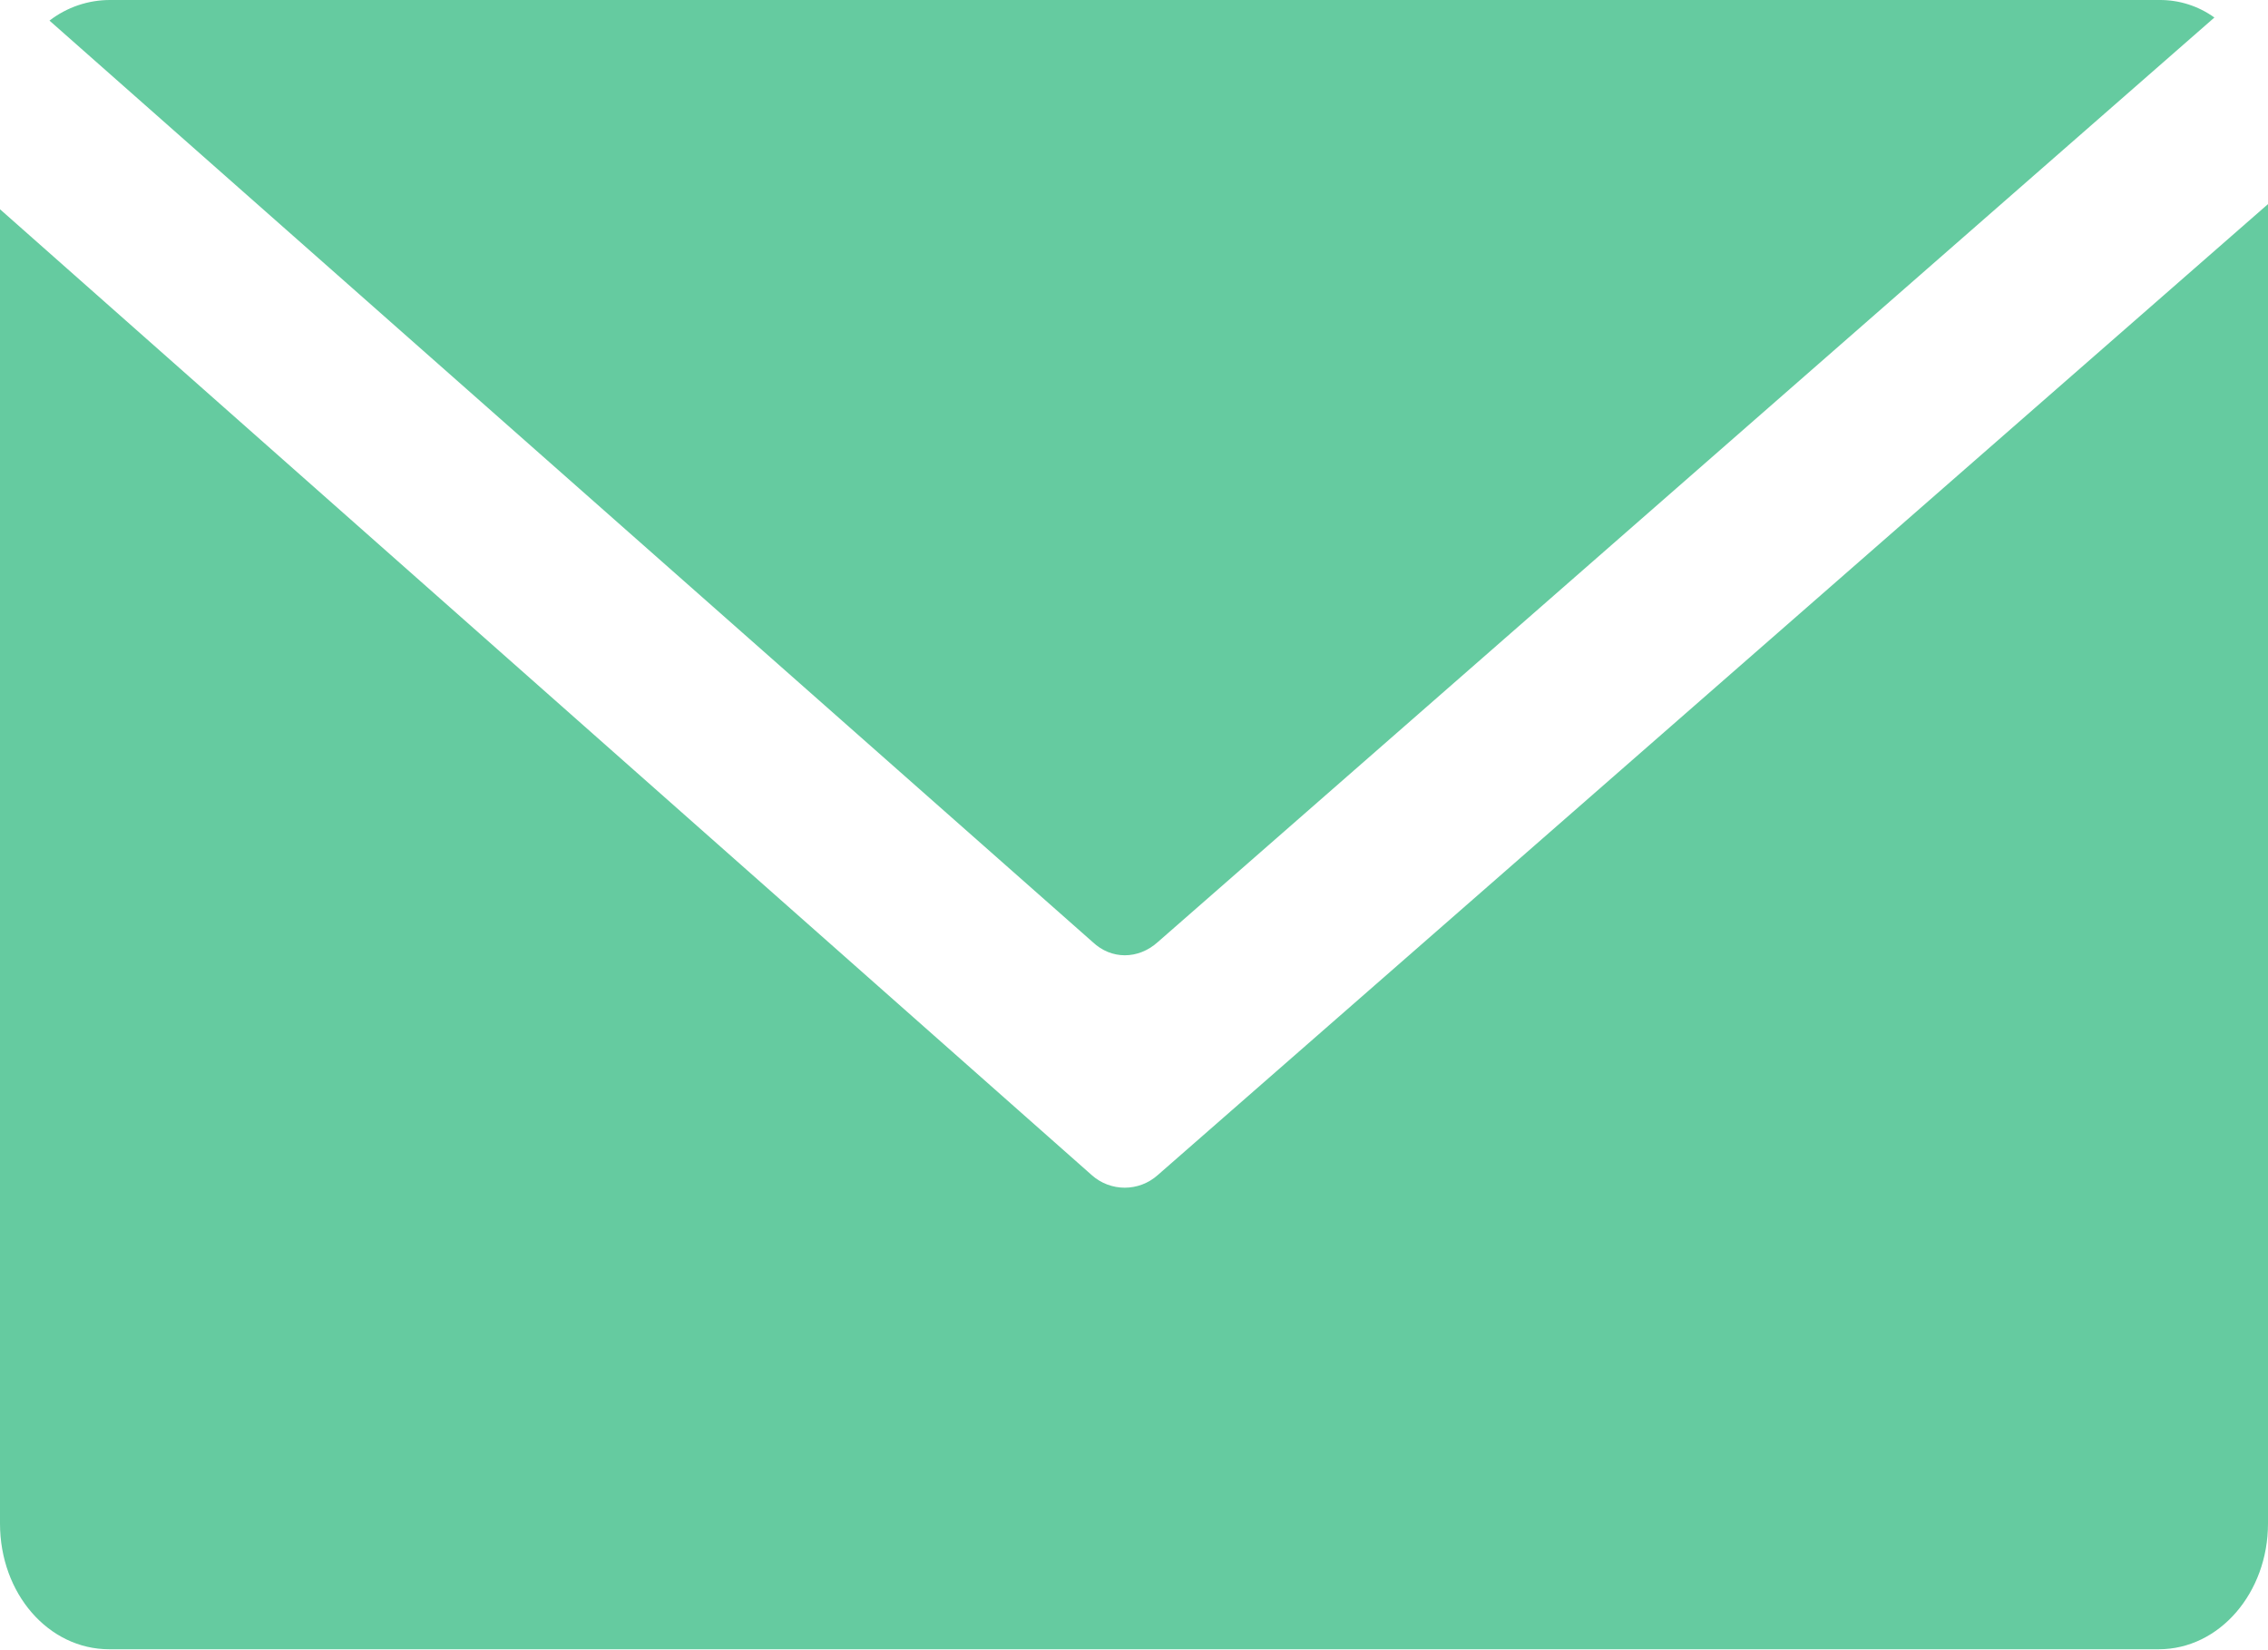
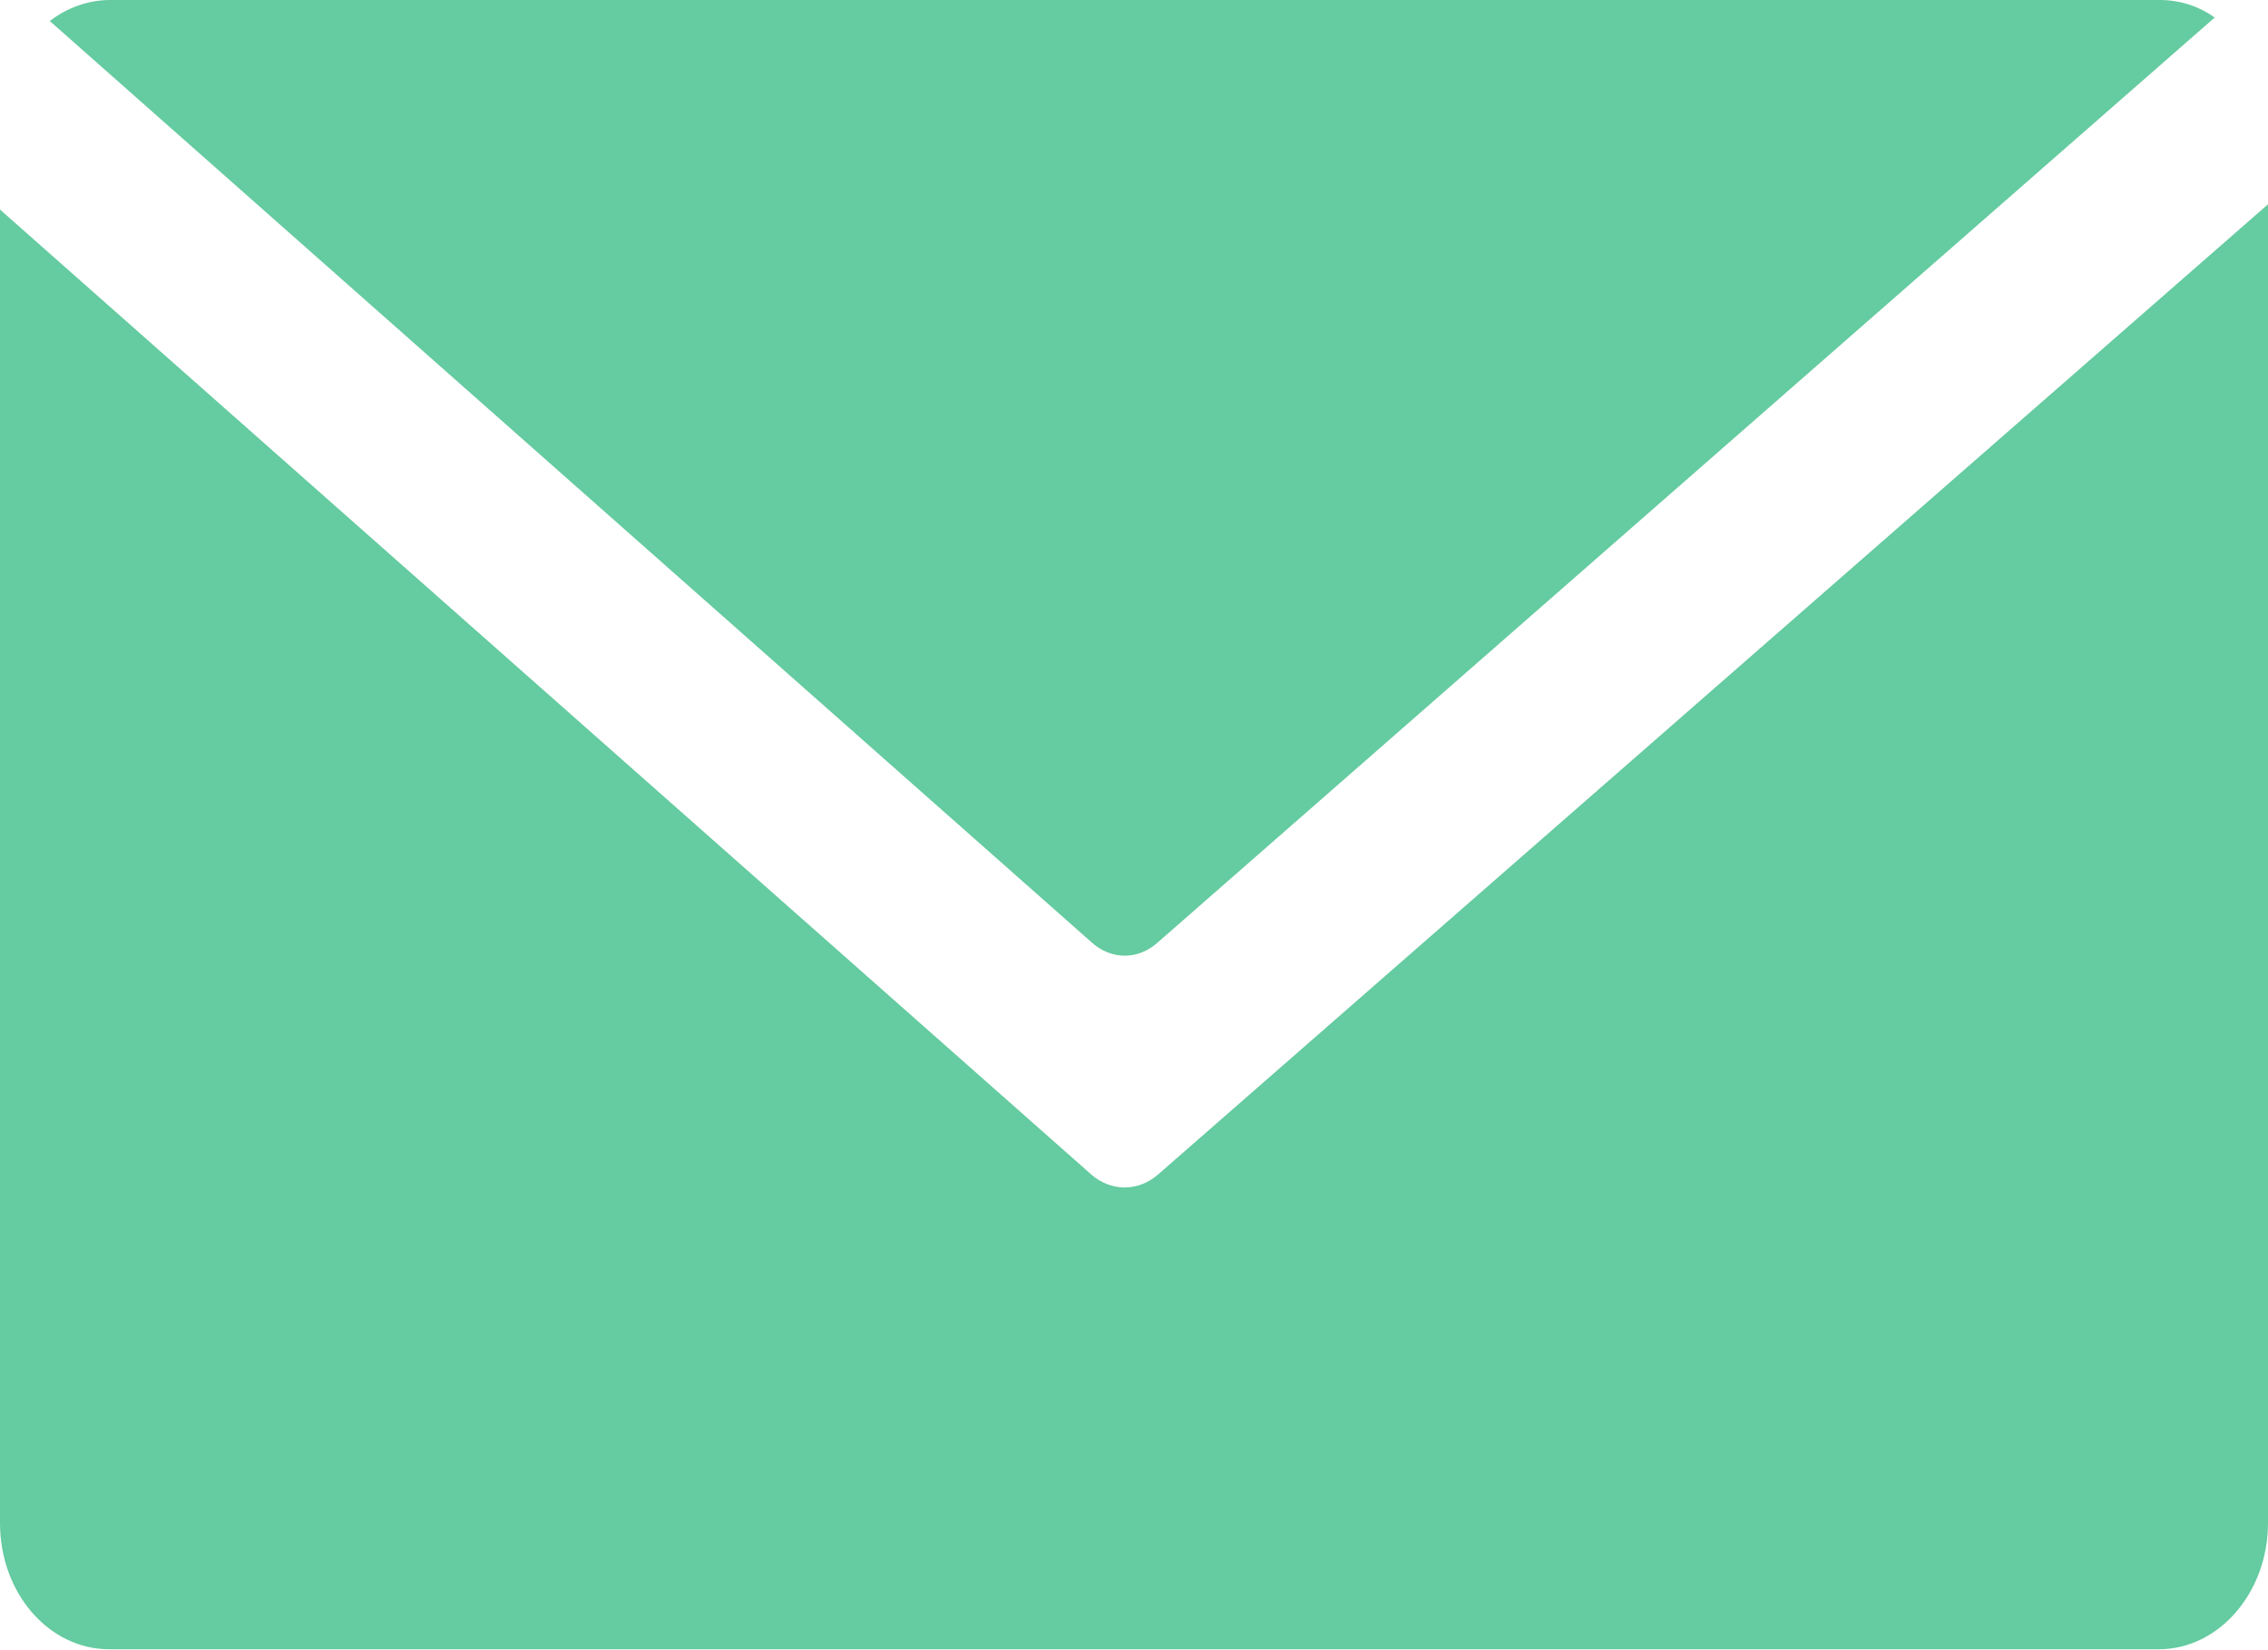
- <svg xmlns="http://www.w3.org/2000/svg" width="22" height="16" fill="none">
-   <path d="M10.6 9.14c.18.17.44.17.63 0L21.48.17a.9.9 0 00-.53-.17H1.07a.96.96 0 00-.59.2L10.6 9.14z" fill="#65CBA0" />
-   <path d="M11.23 11.4a.48.48 0 01-.64 0L0 2.03v12.75C0 15.46.47 16 1.06 16h19.88c.59 0 1.06-.55 1.06-1.22V1.98L11.23 11.4z" fill="#65CBA0" />
+ <svg xmlns="http://www.w3.org/2000/svg" width="22" height="16" viewBox="0 0 22 16" fill="none">
+   <path d="M10.591 9.144C10.781 9.314 11.039 9.314 11.229 9.144L21.483 0.17C21.328 0.06 21.147 0 20.949 0H1.069C0.853 0 0.647 0.077 0.483 0.204L10.591 9.144Z" fill="#65CBA0" />
+   <path d="M11.228 11.399C11.039 11.56 10.78 11.56 10.591 11.399L0 2.033V14.775C0 15.456 0.474 16 1.06 16H20.94C21.526 16 22 15.447 22 14.775V1.982L11.228 11.399Z" fill="#65CBA0" />
</svg>
